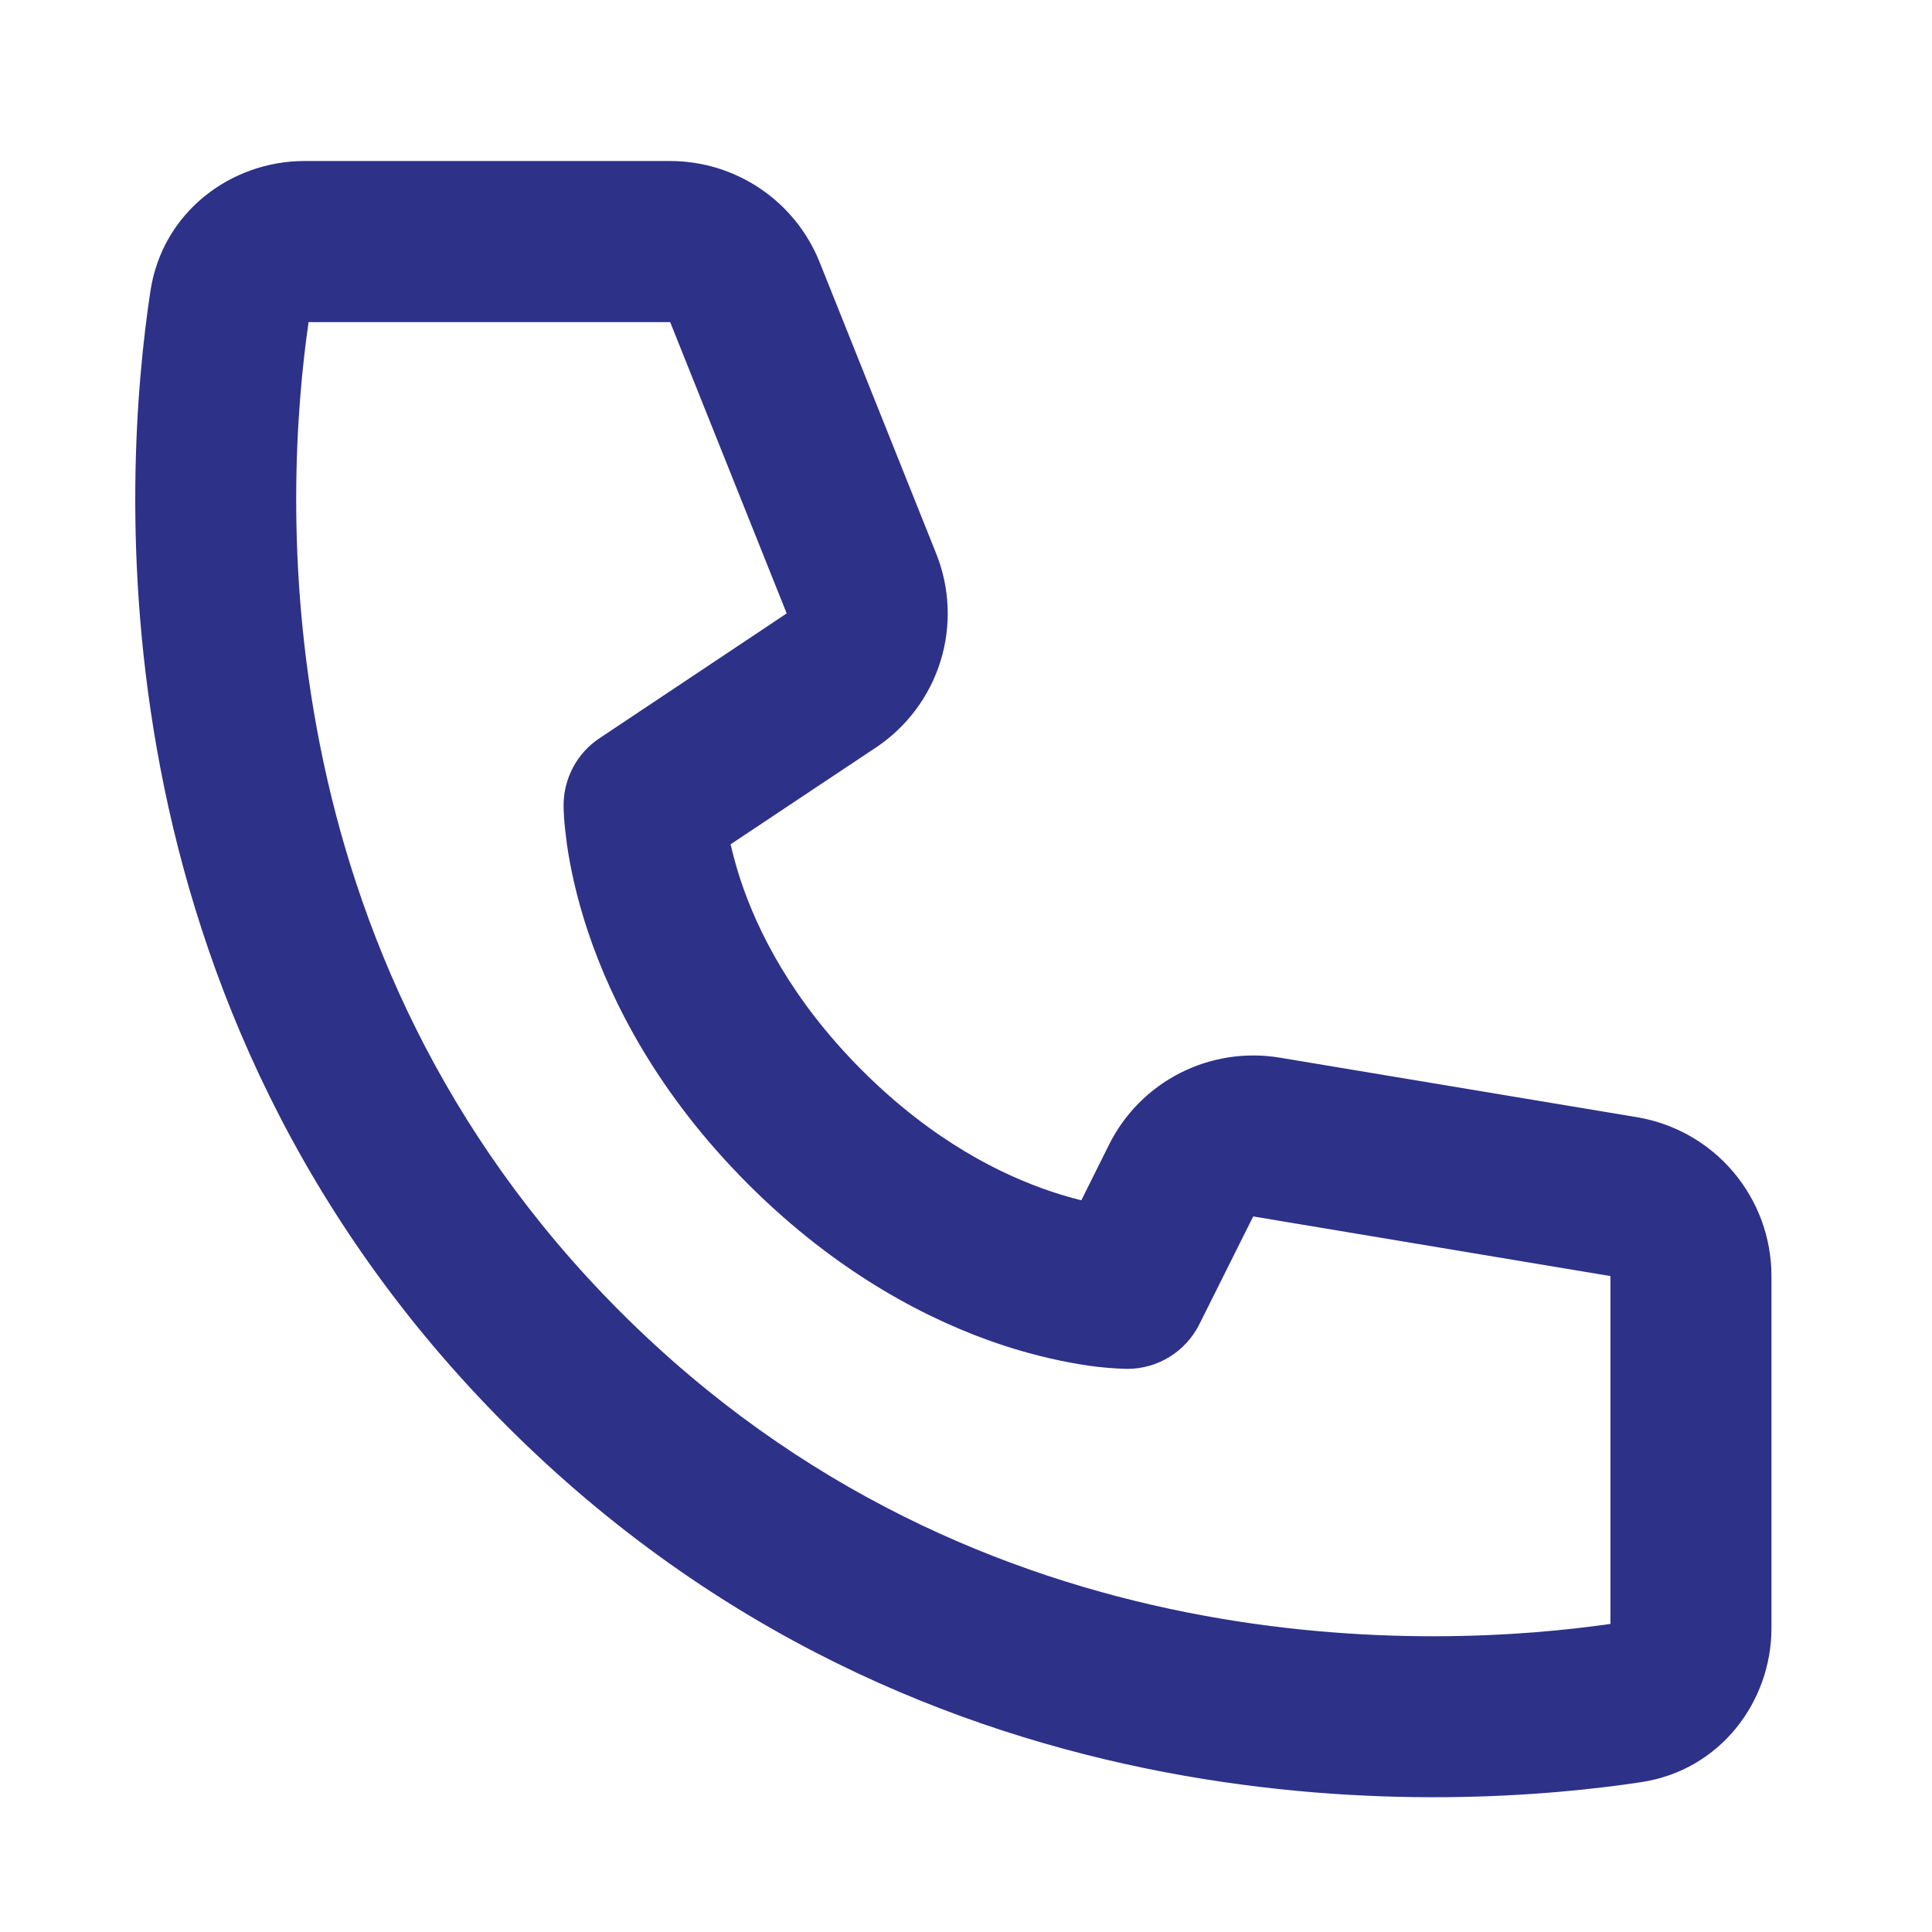
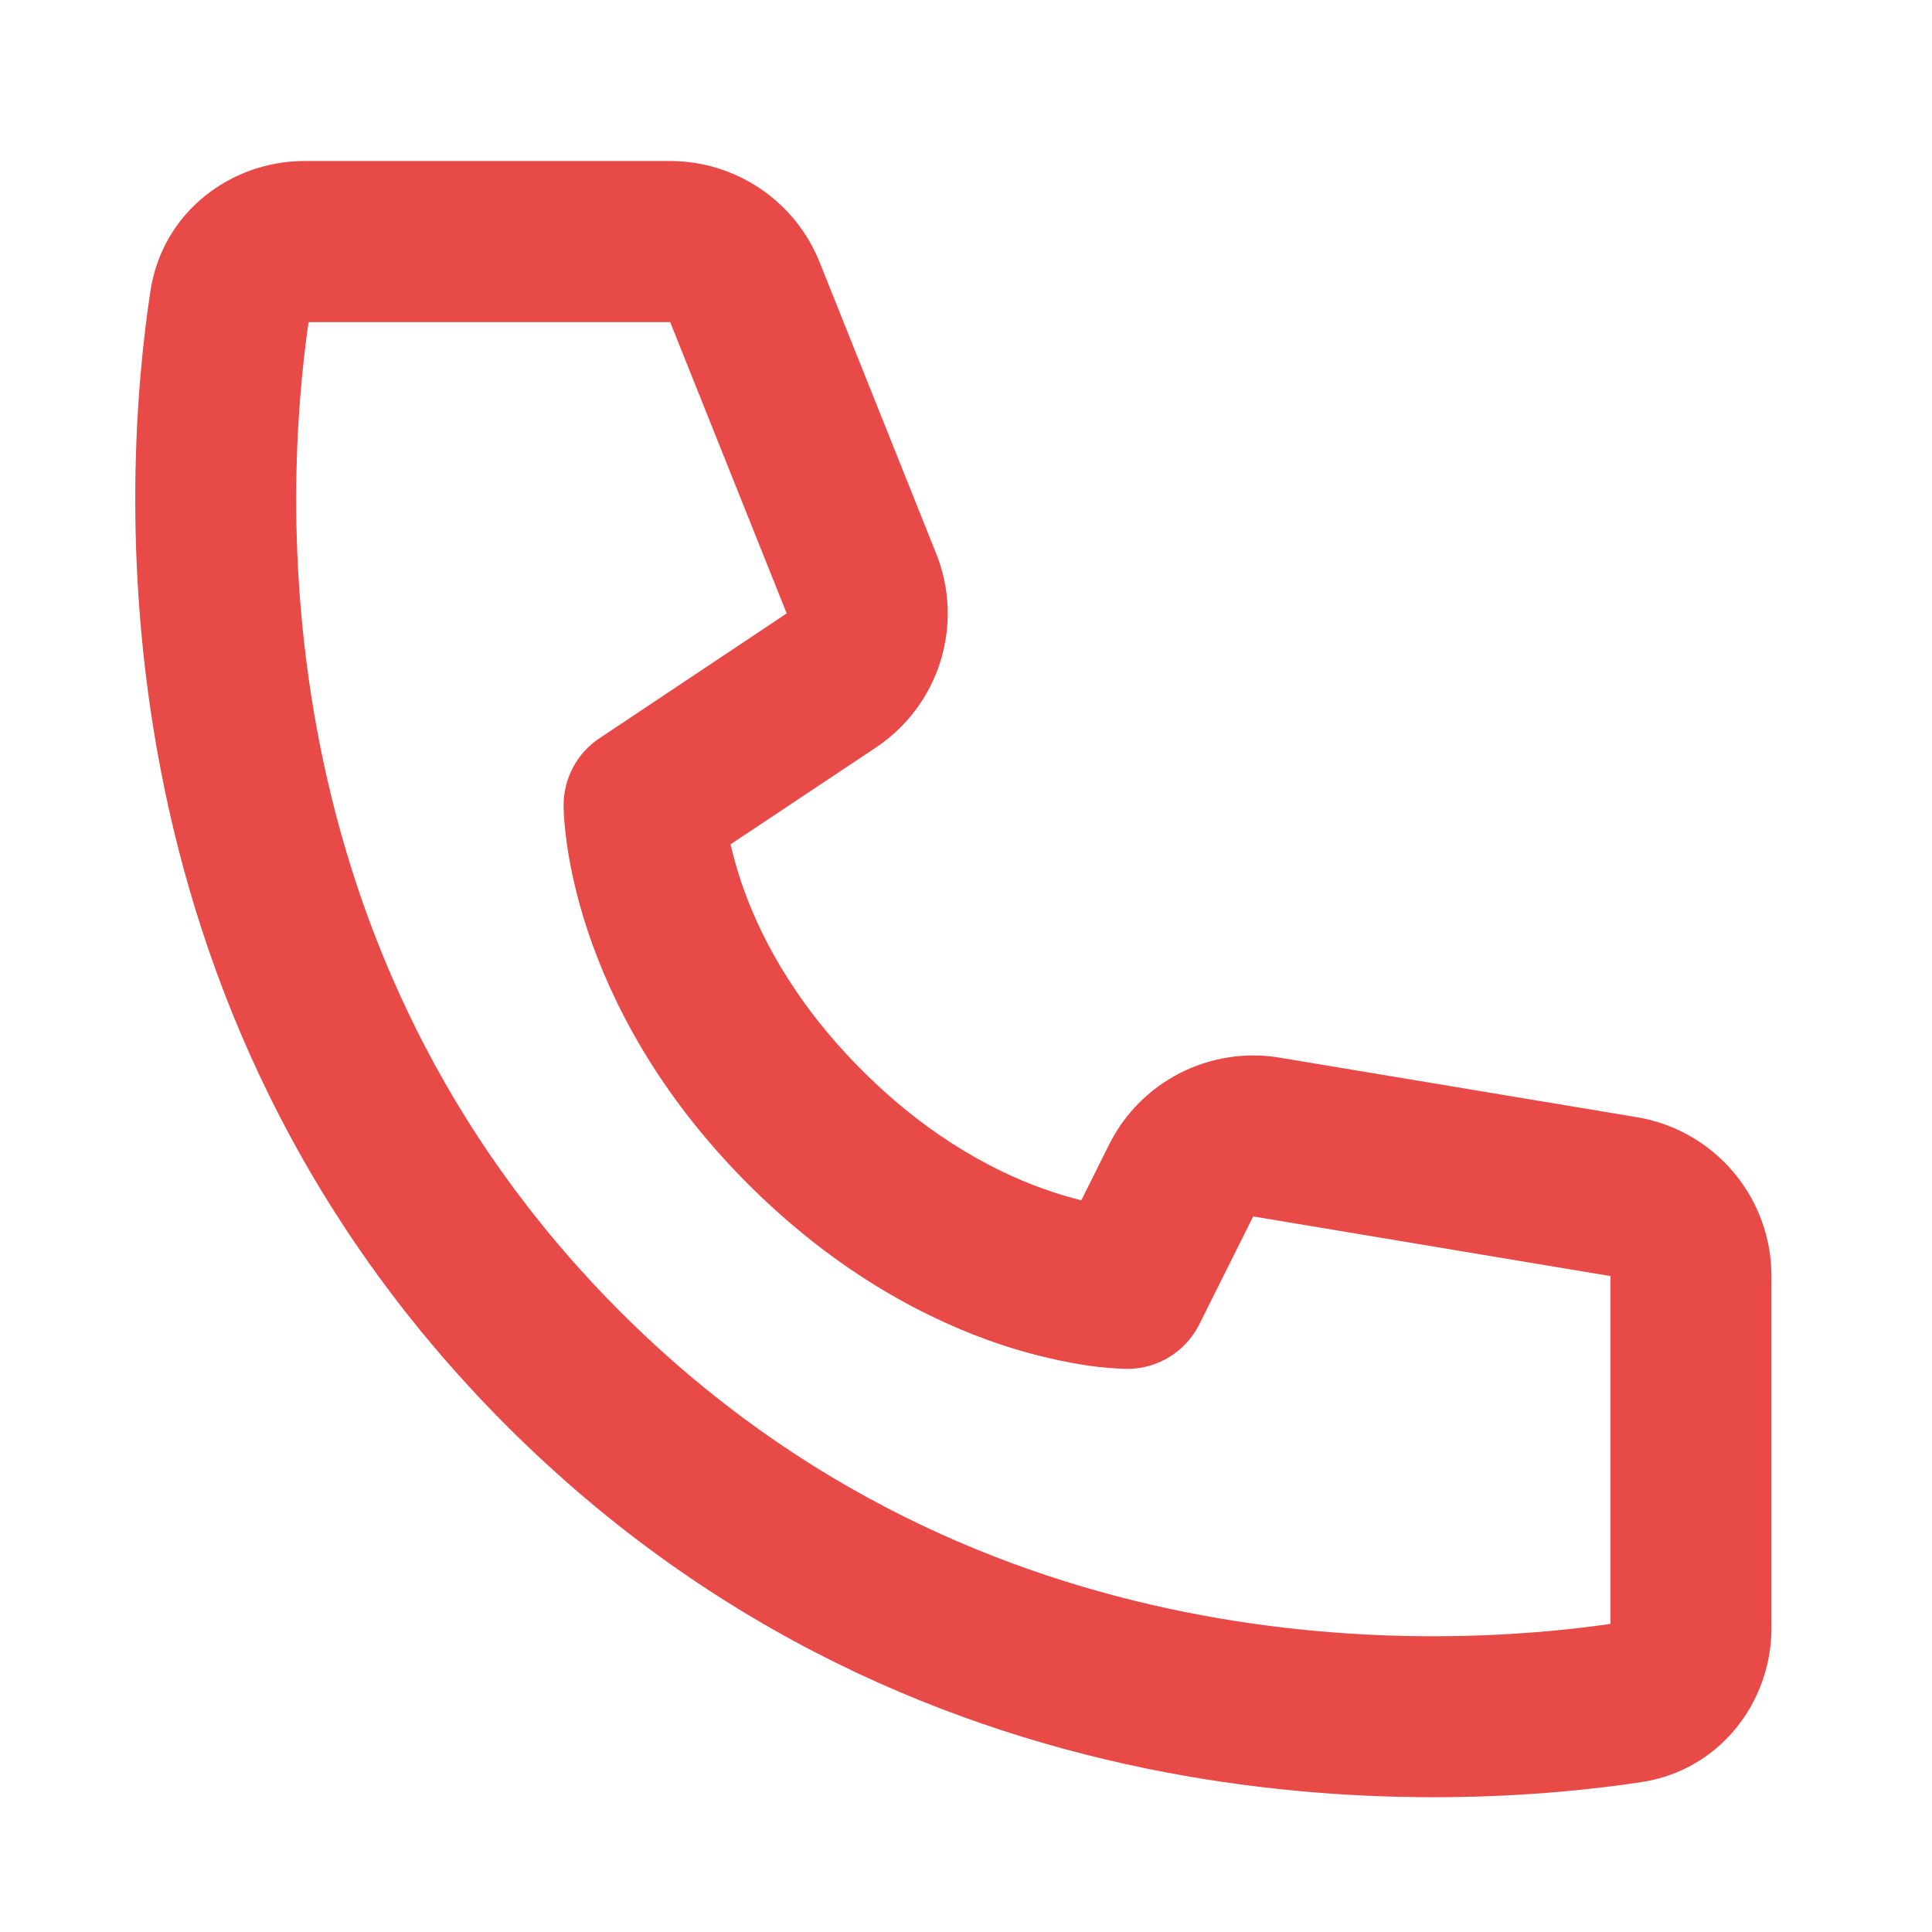
<svg xmlns="http://www.w3.org/2000/svg" width="32" height="32" viewBox="0 0 32 32" fill="none">
-   <path d="M5.111 5.335H11.1L13.03 10.16L9.929 12.228C9.746 12.349 9.596 12.514 9.493 12.708C9.389 12.902 9.335 13.118 9.335 13.337C9.339 13.463 9.335 13.339 9.335 13.339V13.367C9.336 13.426 9.339 13.486 9.343 13.545C9.35 13.655 9.366 13.802 9.39 13.985C9.442 14.345 9.542 14.842 9.737 15.426C10.129 16.599 10.897 18.119 12.393 19.615C13.89 21.111 15.409 21.88 16.581 22.272C17.167 22.466 17.662 22.565 18.024 22.619C18.229 22.648 18.435 22.666 18.642 22.672L18.659 22.673H18.67C18.67 22.673 18.819 22.665 18.671 22.673C18.919 22.673 19.162 22.604 19.372 22.474C19.583 22.343 19.753 22.157 19.864 21.936L20.757 20.148L26.674 21.136V26.897C23.858 27.304 16.253 27.705 10.278 21.73C4.303 15.755 4.703 8.149 5.111 5.335ZM12.1 13.985L14.51 12.38C15.019 12.04 15.396 11.536 15.578 10.951C15.759 10.367 15.734 9.738 15.506 9.169L13.576 4.344C13.378 3.849 13.037 3.425 12.595 3.126C12.154 2.827 11.633 2.667 11.1 2.667H5.042C3.83 2.667 2.689 3.509 2.491 4.824C2.037 7.814 1.422 16.646 8.392 23.616C15.362 30.586 24.194 29.97 27.184 29.518C28.499 29.318 29.341 28.179 29.341 26.966V21.136C29.341 20.504 29.117 19.893 28.709 19.411C28.301 18.929 27.735 18.608 27.112 18.504L21.196 17.518C20.633 17.424 20.055 17.514 19.547 17.772C19.038 18.031 18.626 18.446 18.371 18.956L17.91 19.881C17.747 19.84 17.585 19.793 17.426 19.74C16.599 19.466 15.45 18.9 14.279 17.729C13.108 16.558 12.543 15.41 12.268 14.582C12.203 14.386 12.148 14.187 12.101 13.985H12.1Z" fill="#2D3188" />
+   <path d="M5.111 5.335H11.1L13.03 10.16L9.929 12.228C9.746 12.349 9.596 12.514 9.493 12.708C9.389 12.902 9.335 13.118 9.335 13.337C9.339 13.463 9.335 13.339 9.335 13.339V13.367C9.336 13.426 9.339 13.486 9.343 13.545C9.35 13.655 9.366 13.802 9.39 13.985C9.442 14.345 9.542 14.842 9.737 15.426C10.129 16.599 10.897 18.119 12.393 19.615C13.89 21.111 15.409 21.88 16.581 22.272C17.167 22.466 17.662 22.565 18.024 22.619C18.229 22.648 18.435 22.666 18.642 22.672L18.659 22.673H18.67C18.67 22.673 18.819 22.665 18.671 22.673C18.919 22.673 19.162 22.604 19.372 22.474C19.583 22.343 19.753 22.157 19.864 21.936L20.757 20.148L26.674 21.136V26.897C23.858 27.304 16.253 27.705 10.278 21.73C4.303 15.755 4.703 8.149 5.111 5.335ZM12.1 13.985L14.51 12.38C15.019 12.04 15.396 11.536 15.578 10.951C15.759 10.367 15.734 9.738 15.506 9.169L13.576 4.344C13.378 3.849 13.037 3.425 12.595 3.126C12.154 2.827 11.633 2.667 11.1 2.667H5.042C3.83 2.667 2.689 3.509 2.491 4.824C2.037 7.814 1.422 16.646 8.392 23.616C15.362 30.586 24.194 29.97 27.184 29.518C28.499 29.318 29.341 28.179 29.341 26.966V21.136C29.341 20.504 29.117 19.893 28.709 19.411C28.301 18.929 27.735 18.608 27.112 18.504L21.196 17.518C20.633 17.424 20.055 17.514 19.547 17.772C19.038 18.031 18.626 18.446 18.371 18.956L17.91 19.881C17.747 19.84 17.585 19.793 17.426 19.74C16.599 19.466 15.45 18.9 14.279 17.729C13.108 16.558 12.543 15.41 12.268 14.582C12.203 14.386 12.148 14.187 12.101 13.985H12.1Z" fill="#e74a47" />
</svg>
